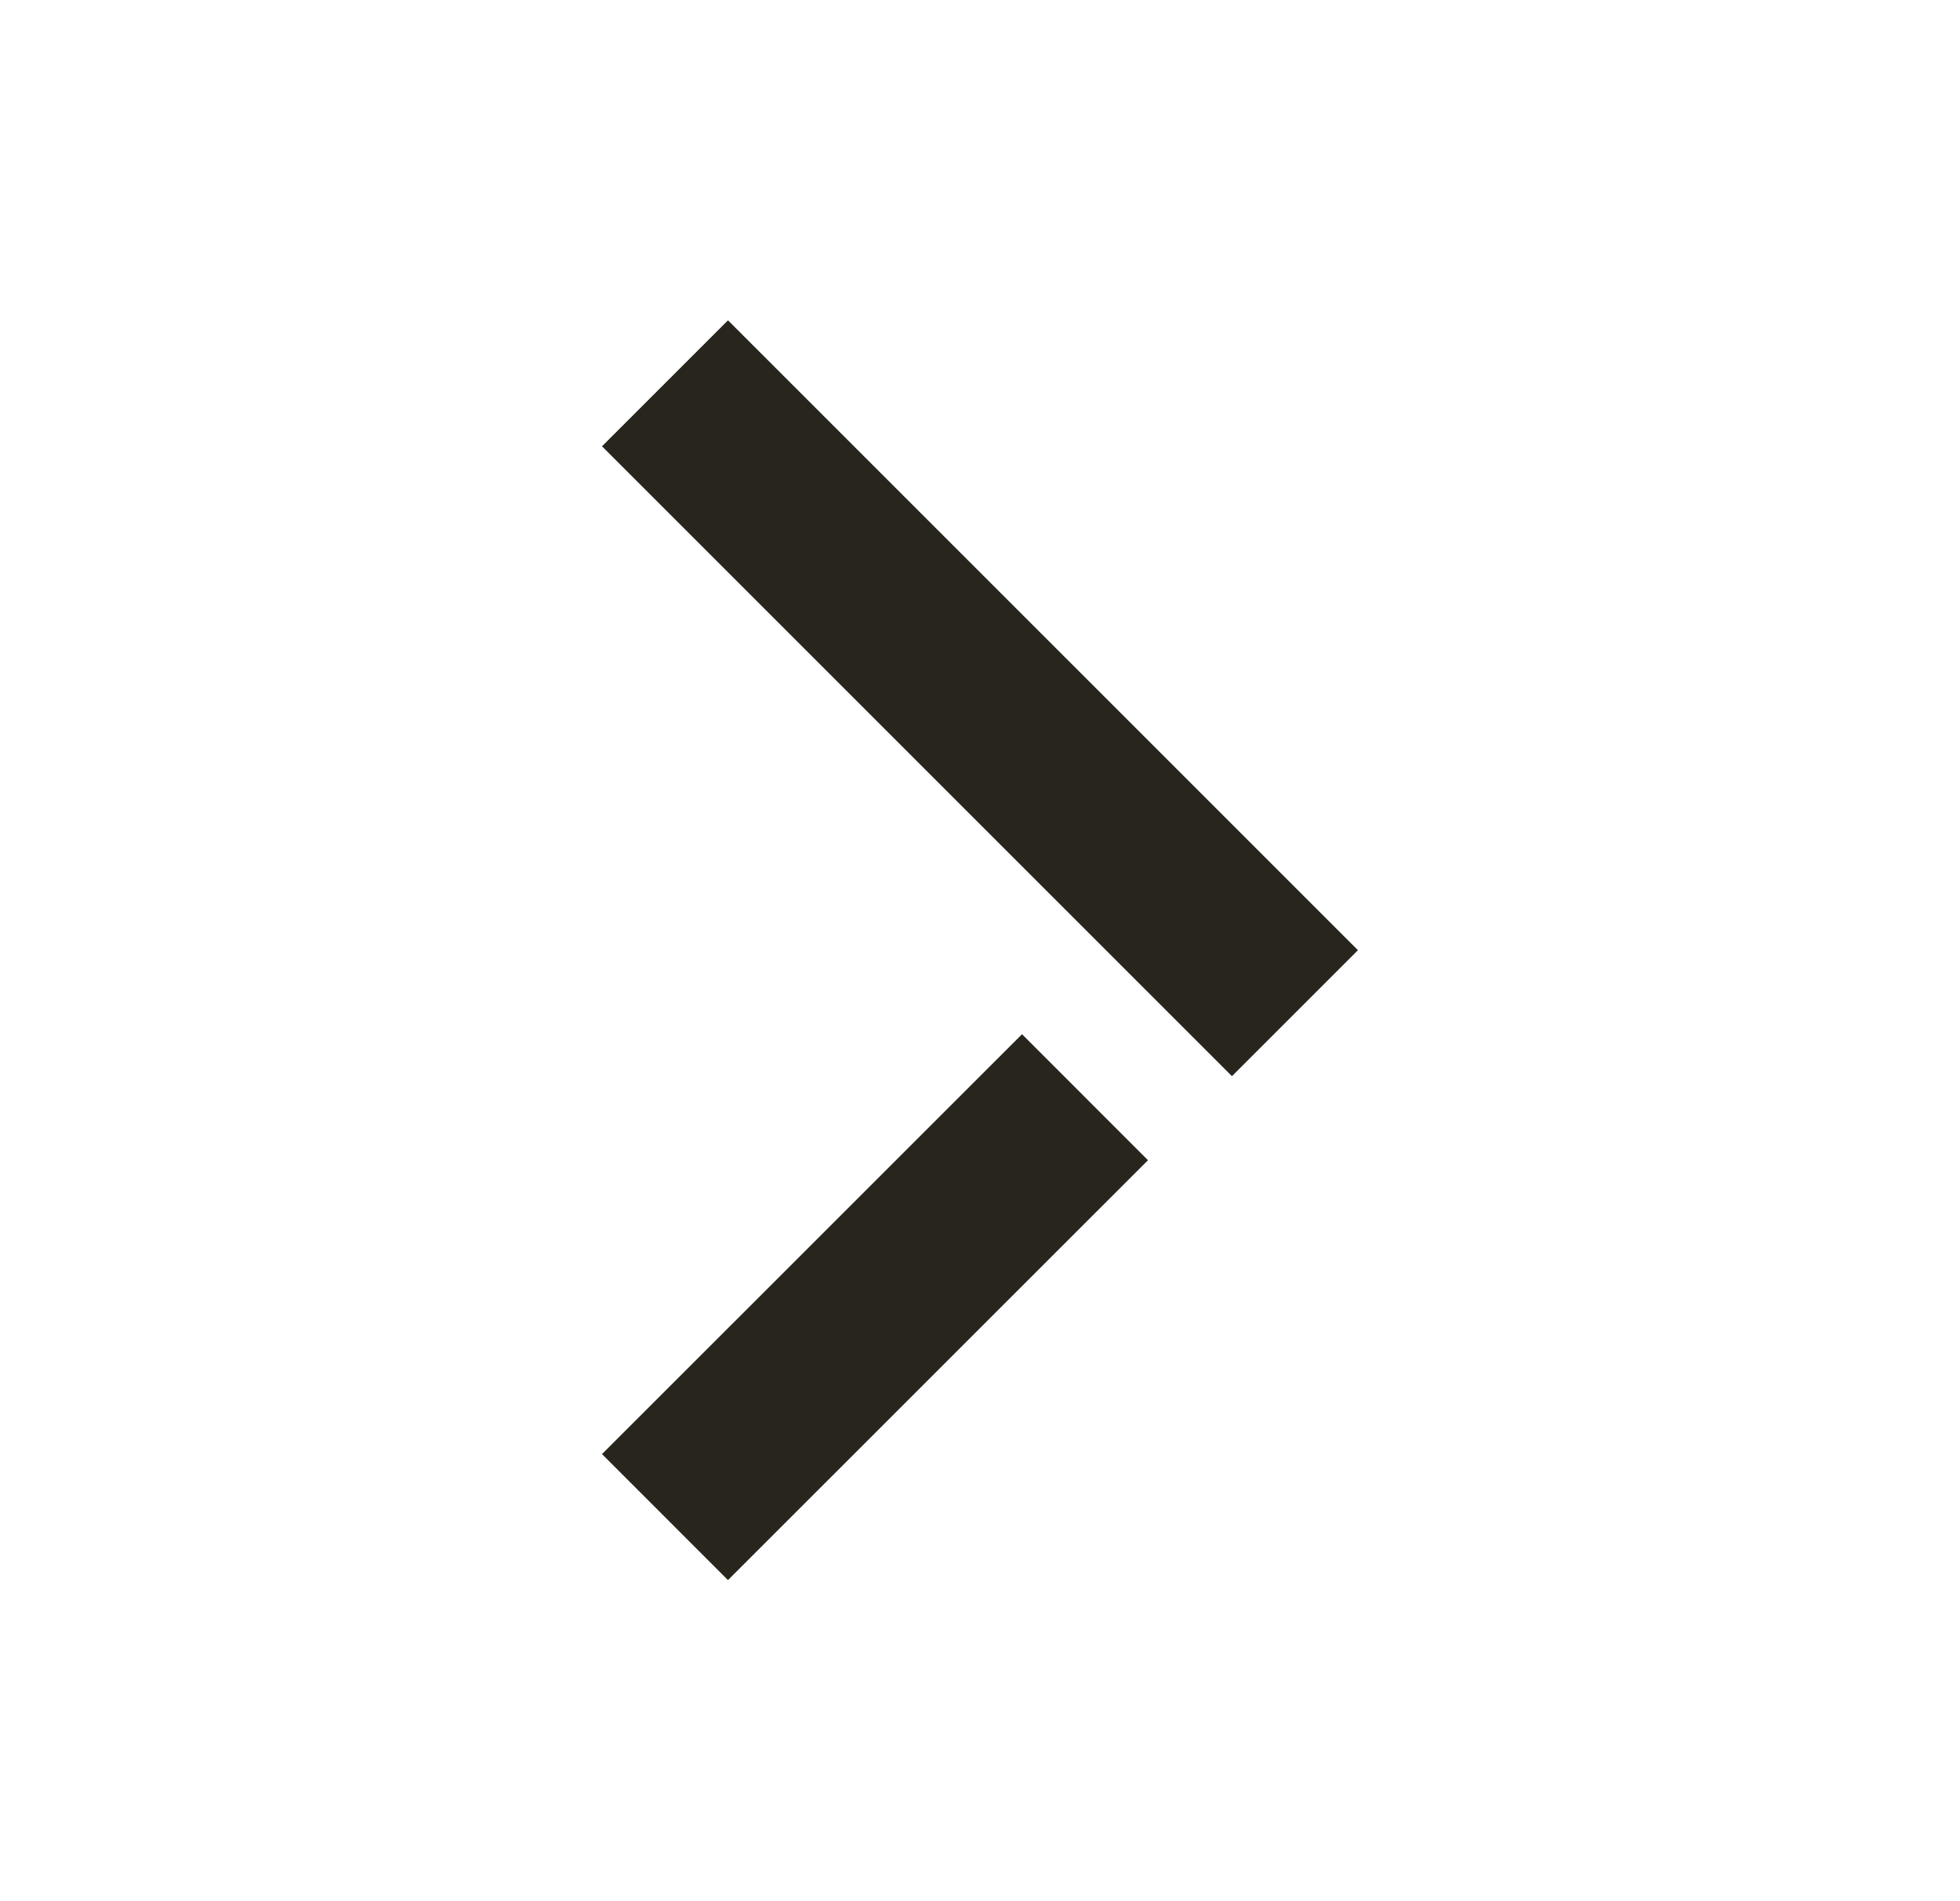
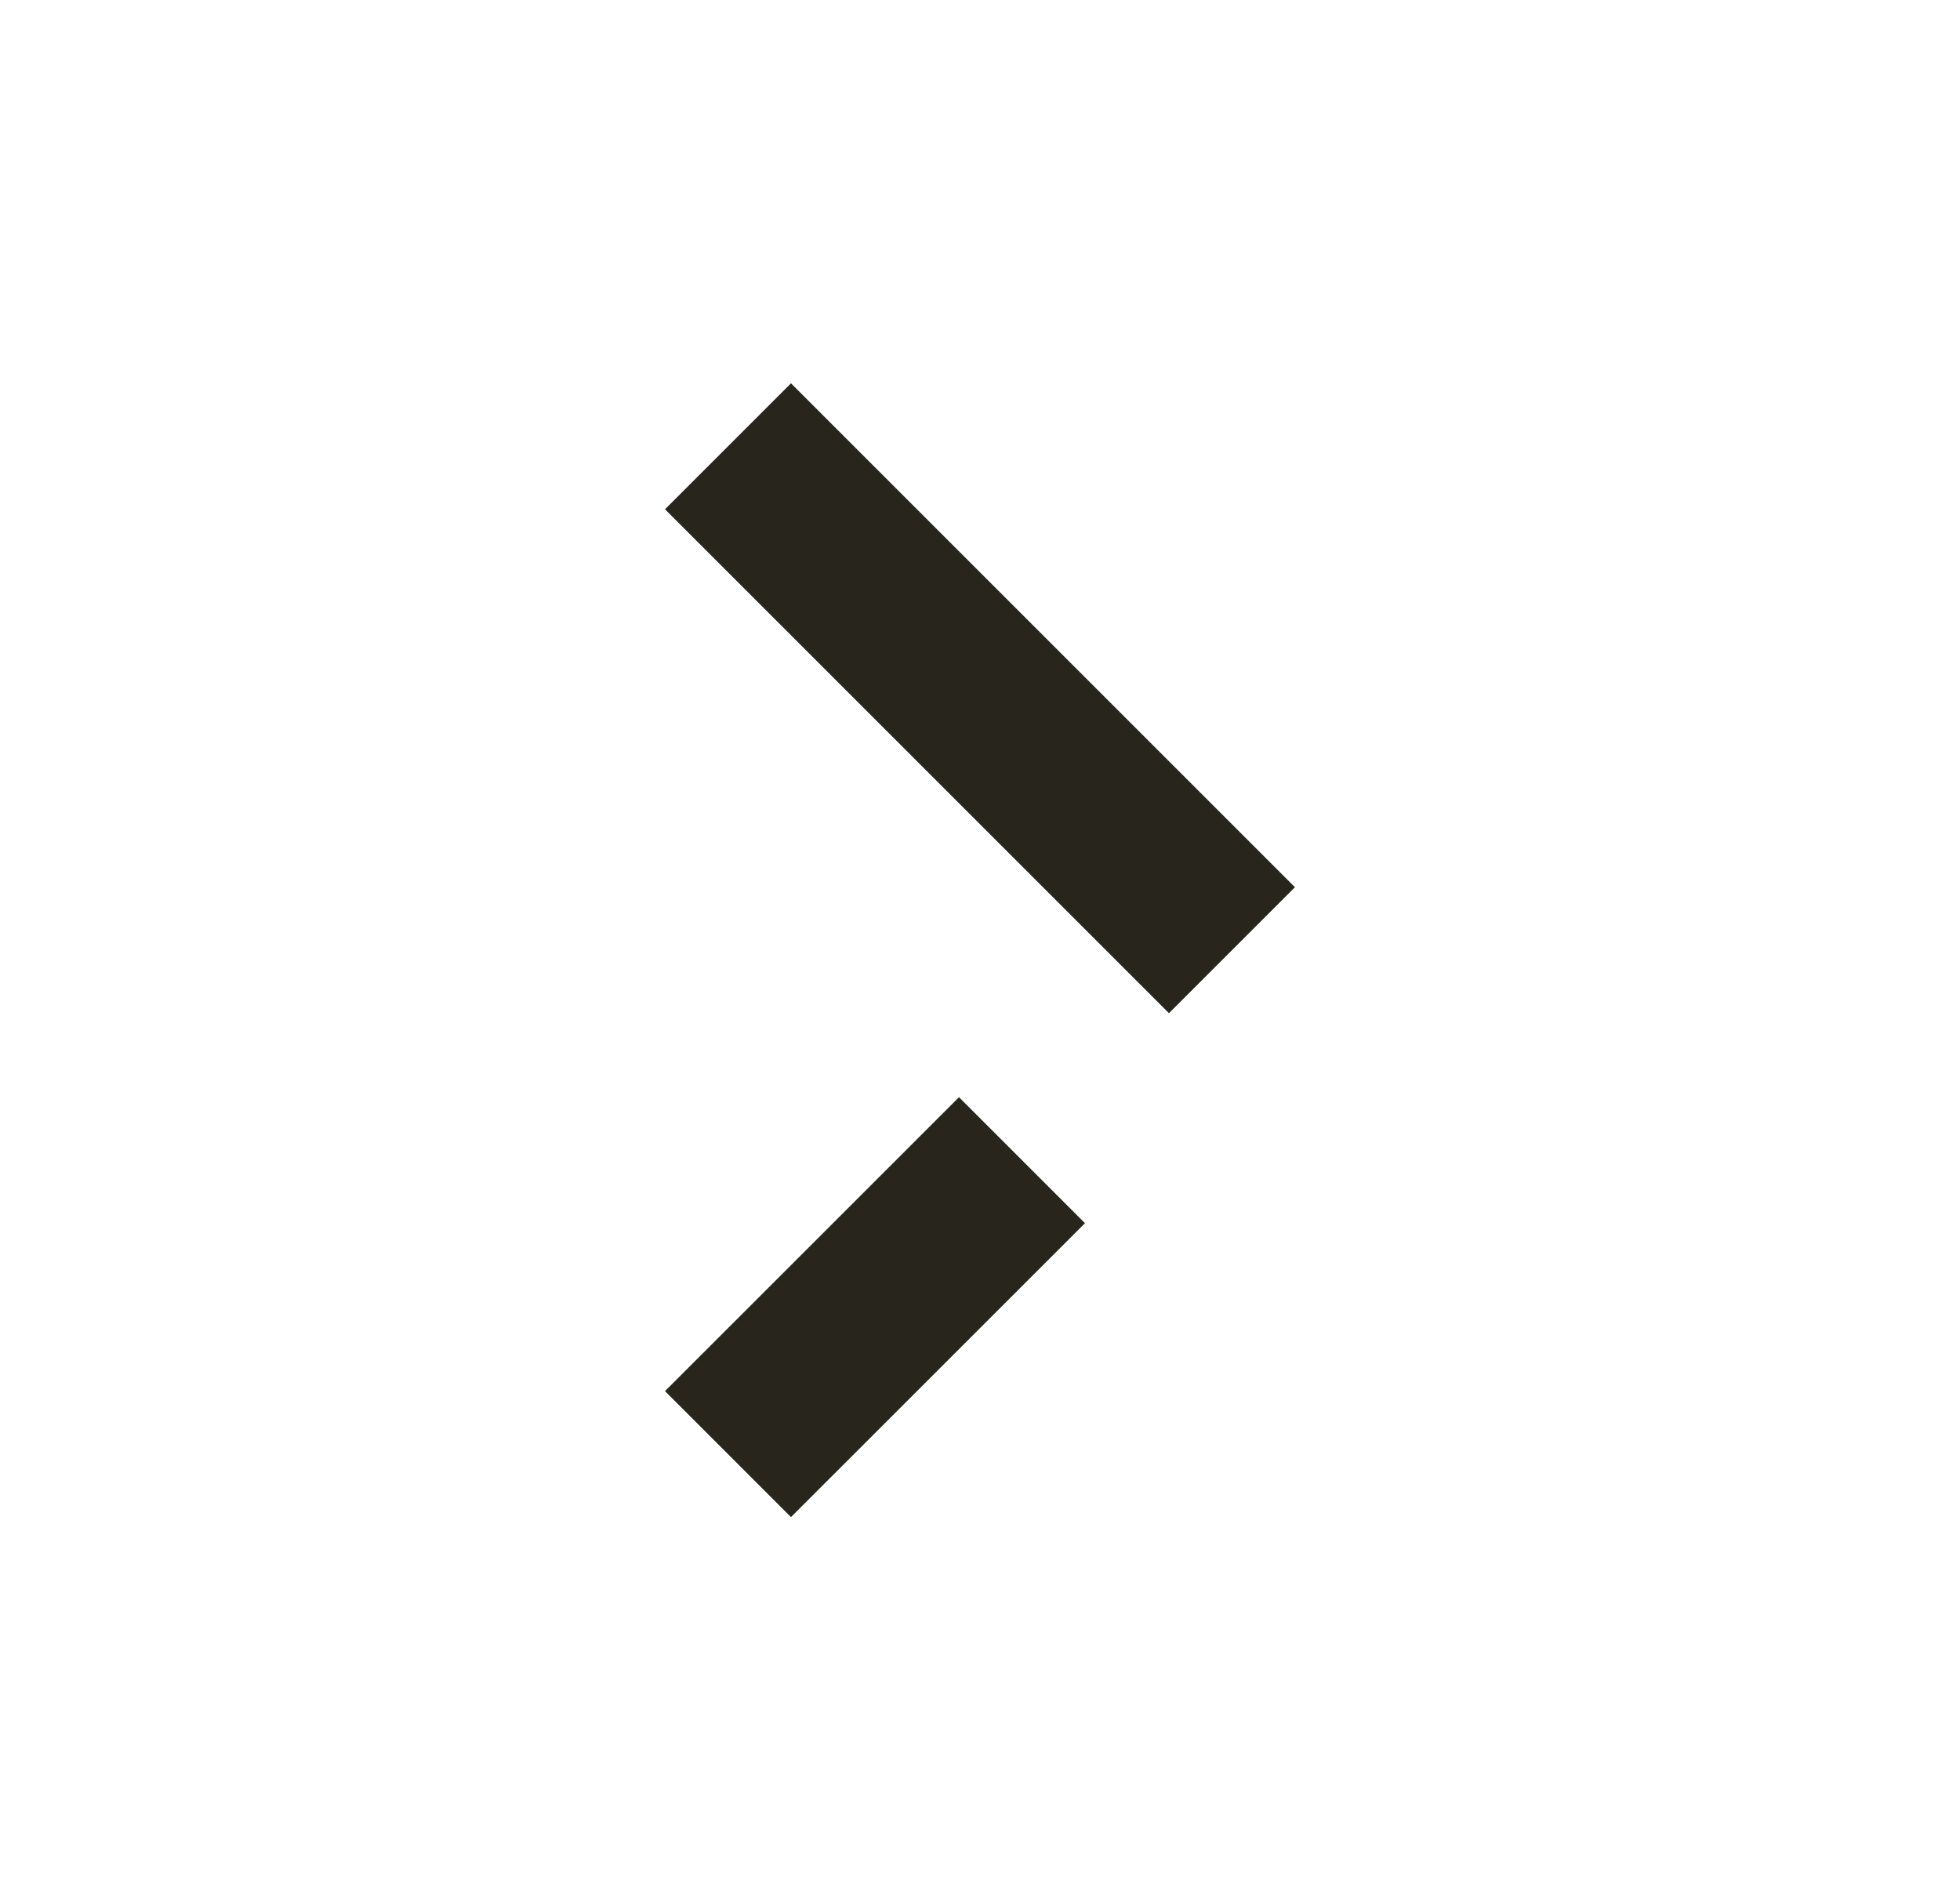
<svg xmlns="http://www.w3.org/2000/svg" width="33" height="32" viewBox="0 0 33 32" fill="none">
-   <path d="M12.257 7.515L20.742 16" stroke="#28251C" stroke-width="3" stroke-linecap="square" />
-   <path d="M12.257 24.485L17.207 19.536" stroke="#28251C" stroke-width="3" stroke-linecap="square" />
+   <path d="M12.257 7.515L20.742 16" stroke="#28251C" stroke-width="3" strokeLinecap="square" />
+   <path d="M12.257 24.485L17.207 19.536" stroke="#28251C" stroke-width="3" strokeLinecap="square" />
</svg>
